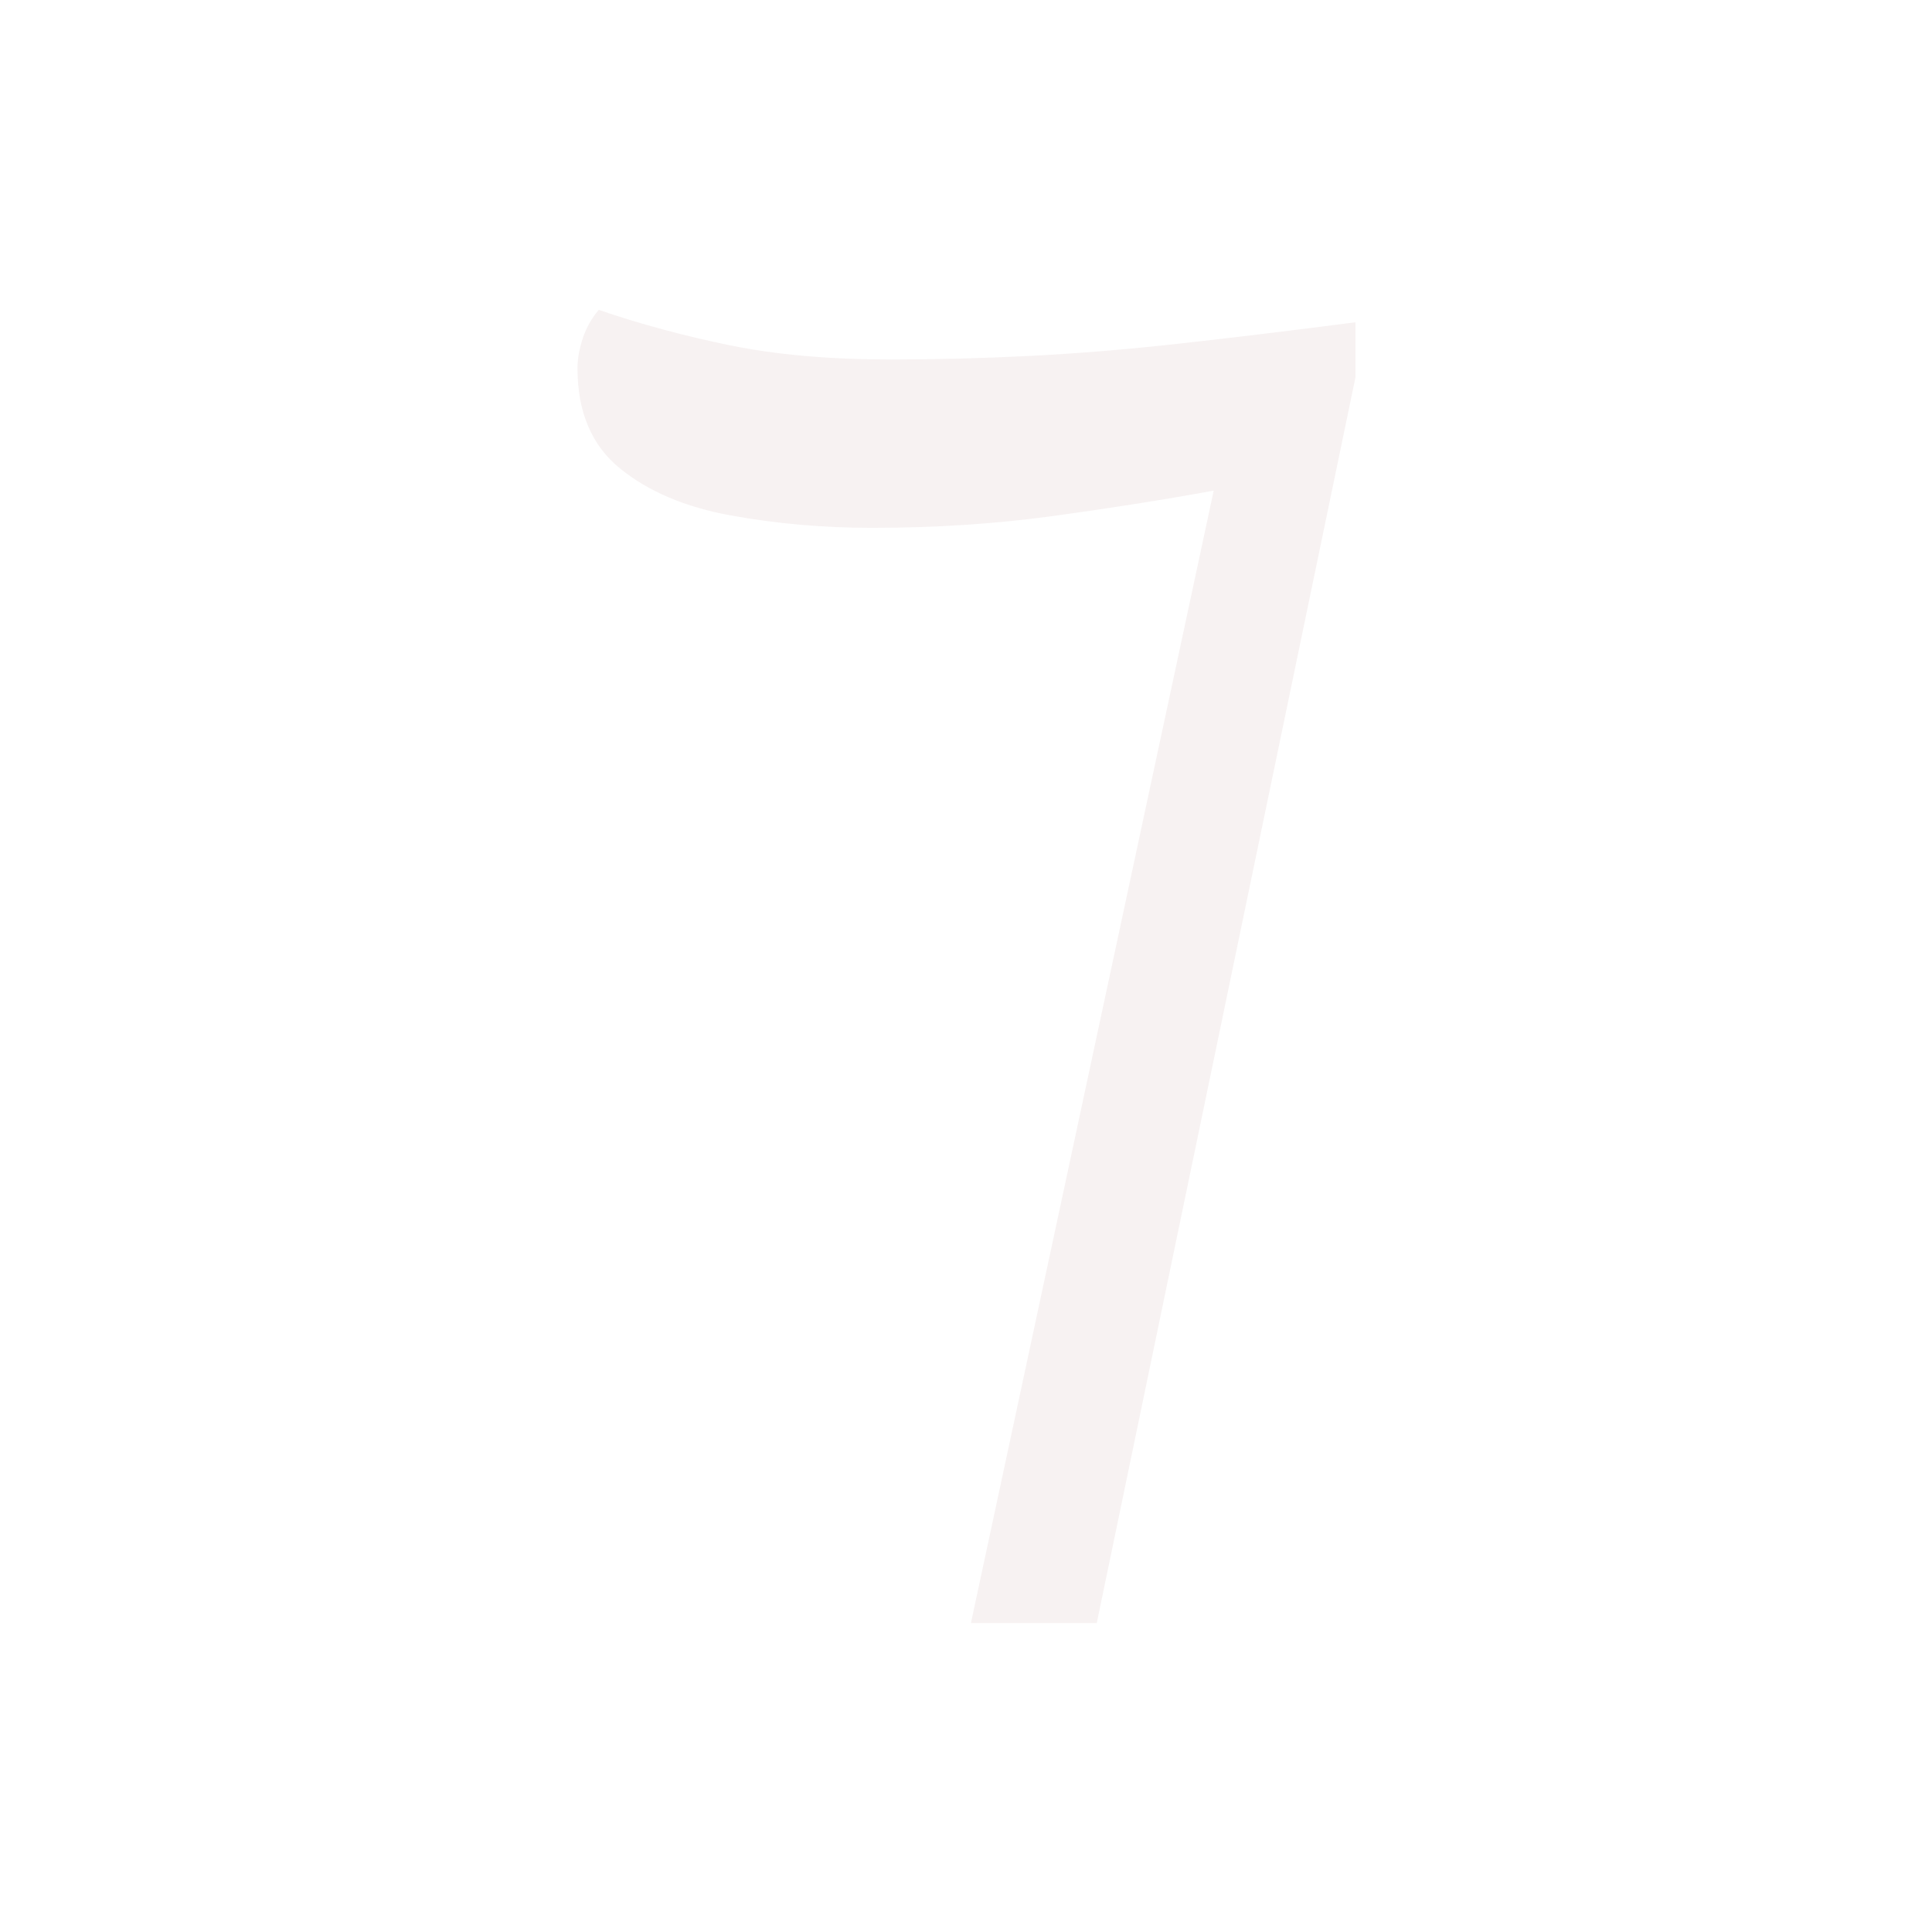
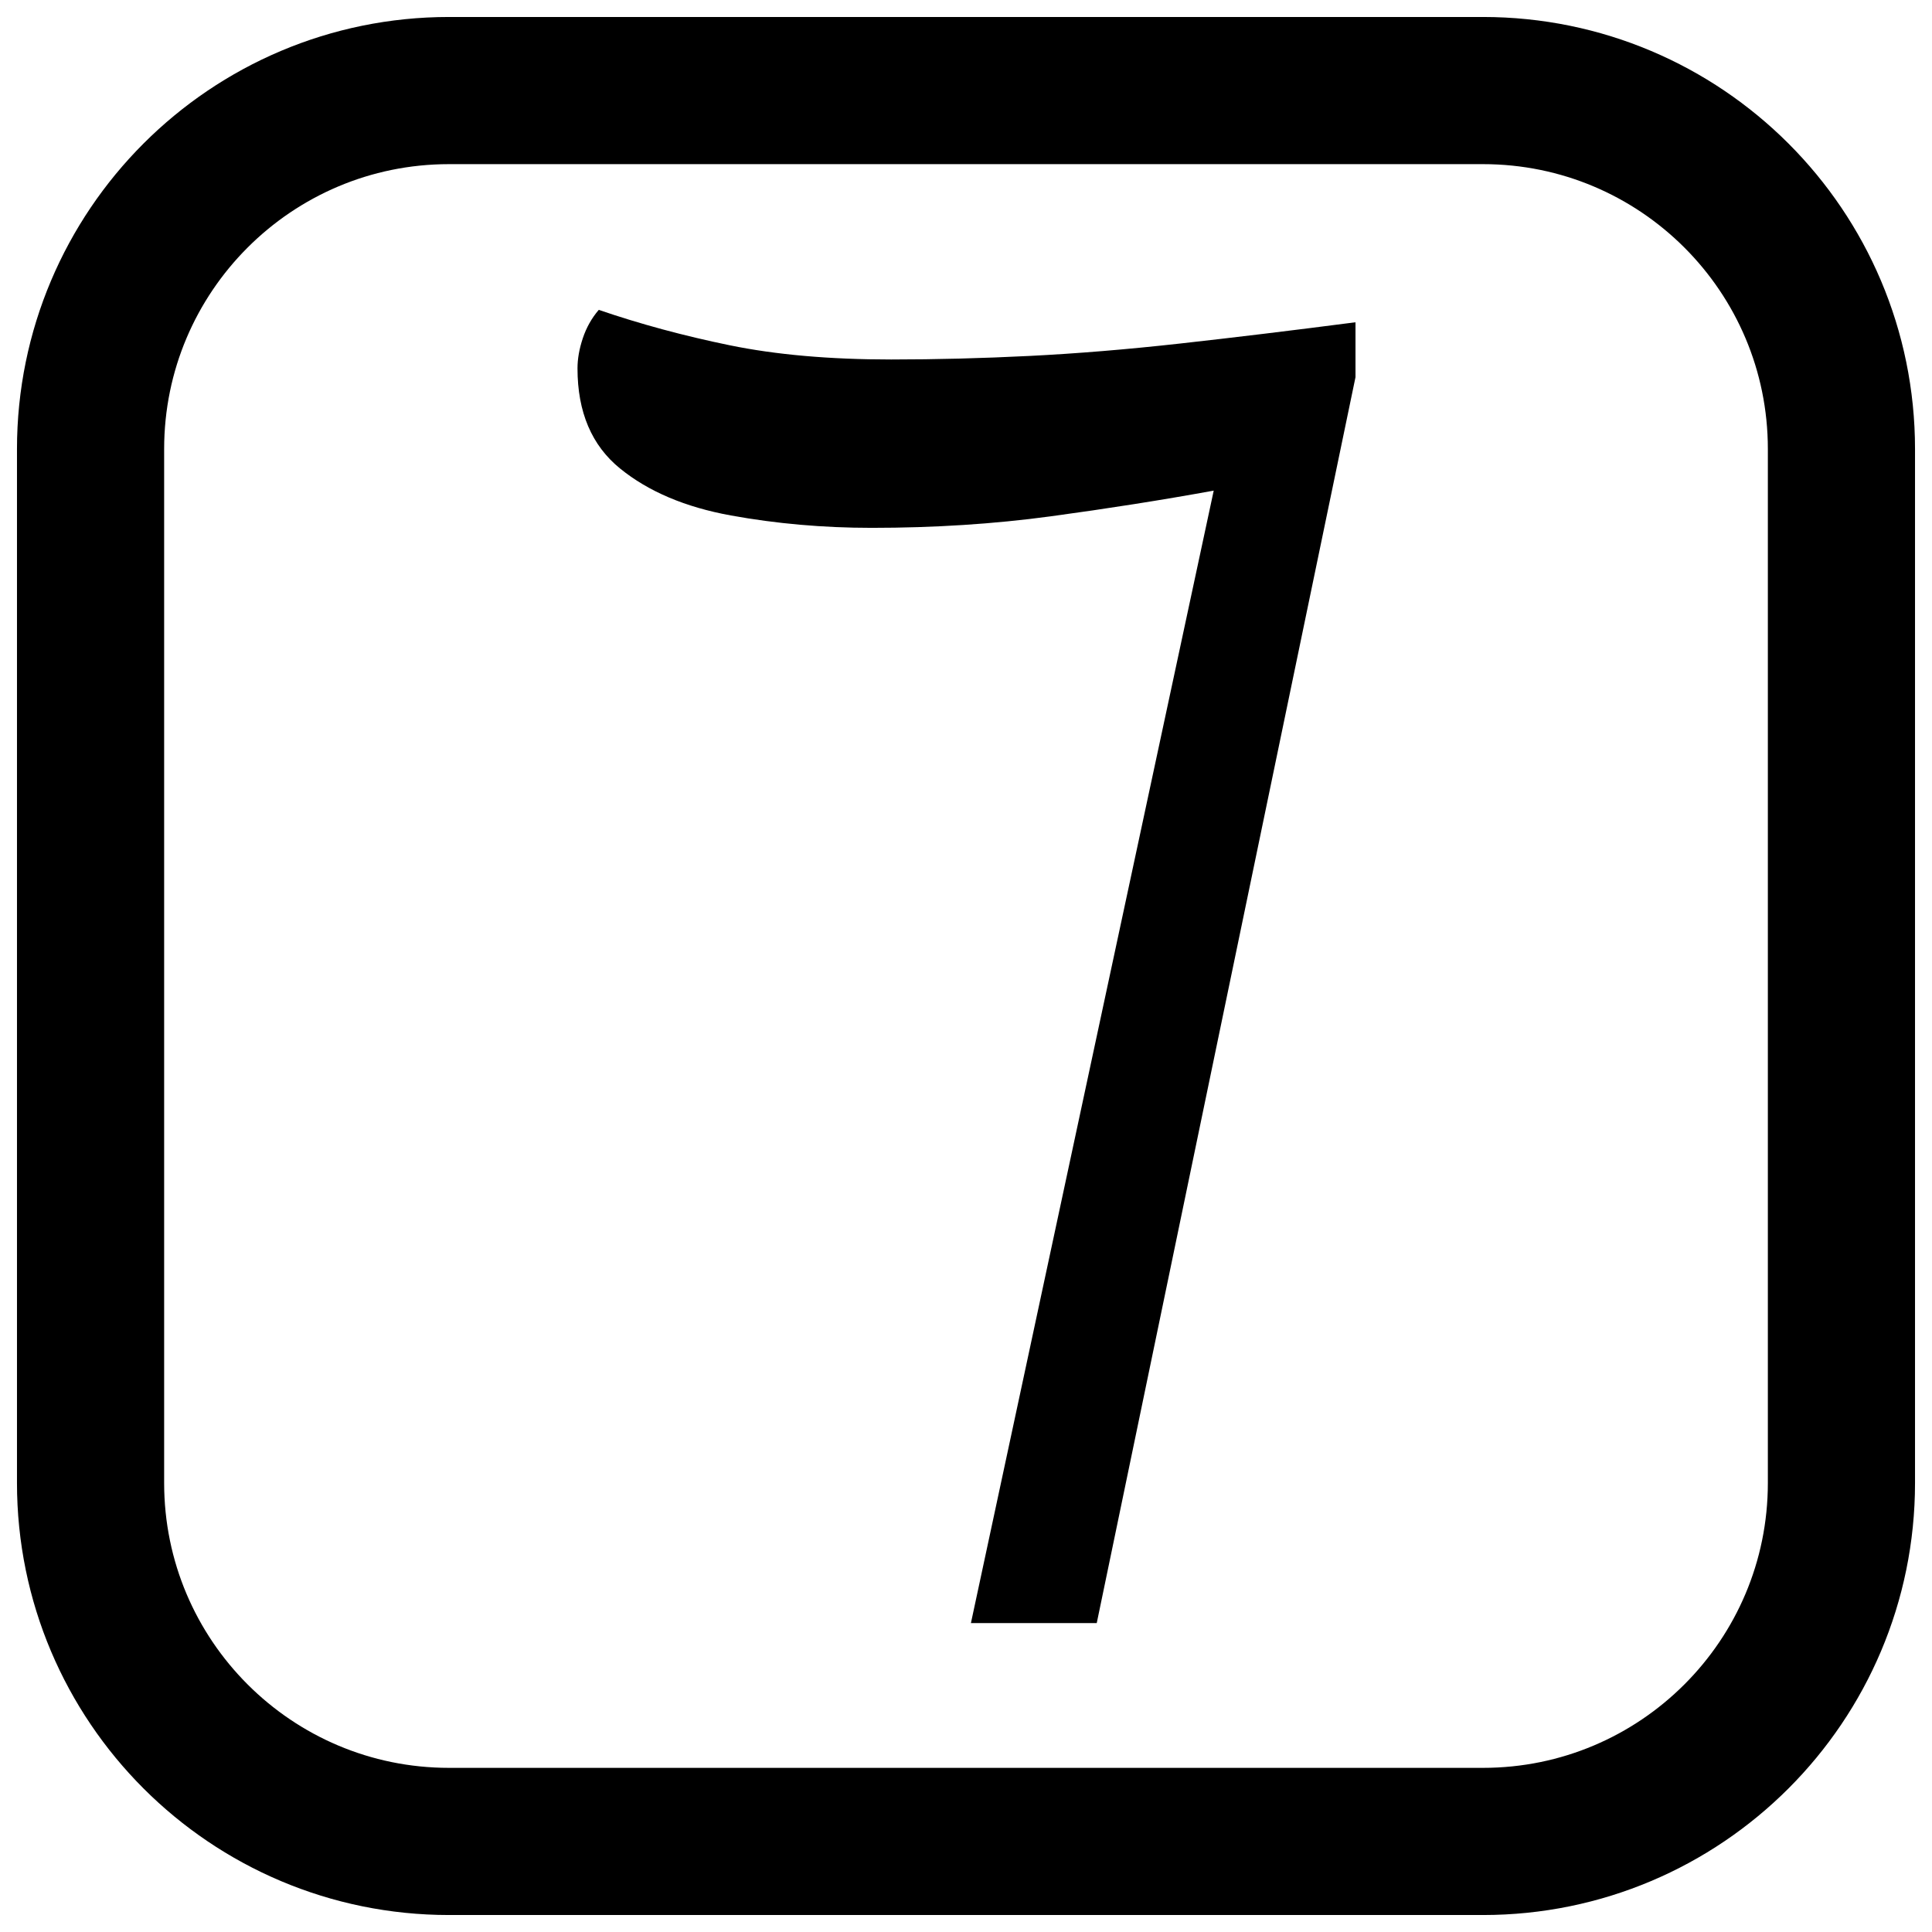
<svg xmlns="http://www.w3.org/2000/svg" viewBox="0 0 1024 1024" role="img" aria-label="tiro">
-   <rect x="0" y="0" rx="224" ry="224" fill="#a63a3f" />
-   <path d="M407 462Q363 454 315.0 447.5Q267 441 214 441Q173 441 134.5 448.0Q96 455 72.0 474.5Q48 494 48 531Q48 539 51.0 548.0Q54 557 60 564Q95 552 134.0 544.0Q173 536 225 536Q263 536 303.0 538.0Q343 540 388.0 545.0Q433 550 487 557V526L341 -177H270Z" transform="matrix(0.9393 0 0 -0.9393 261 694)" fill="#f7f2f2" />
+   <rect x="48" y="48" width="928" height="928" rx="190" ry="190" fill="none" stroke="currentColor" stroke-width="78" />
+   <path d="M407 462Q363 454 315.0 447.5Q267 441 214 441Q173 441 134.5 448.0Q96 455 72.0 474.5Q48 494 48 531Q48 539 51.0 548.0Q54 557 60 564Q95 552 134.0 544.0Q173 536 225 536Q263 536 303.0 538.0Q343 540 388.0 545.0Q433 550 487 557V526L341 -177H270Z" transform="matrix(0.9393 0 0 -0.9393 261 694)" fill="currentColor" />
</svg>
